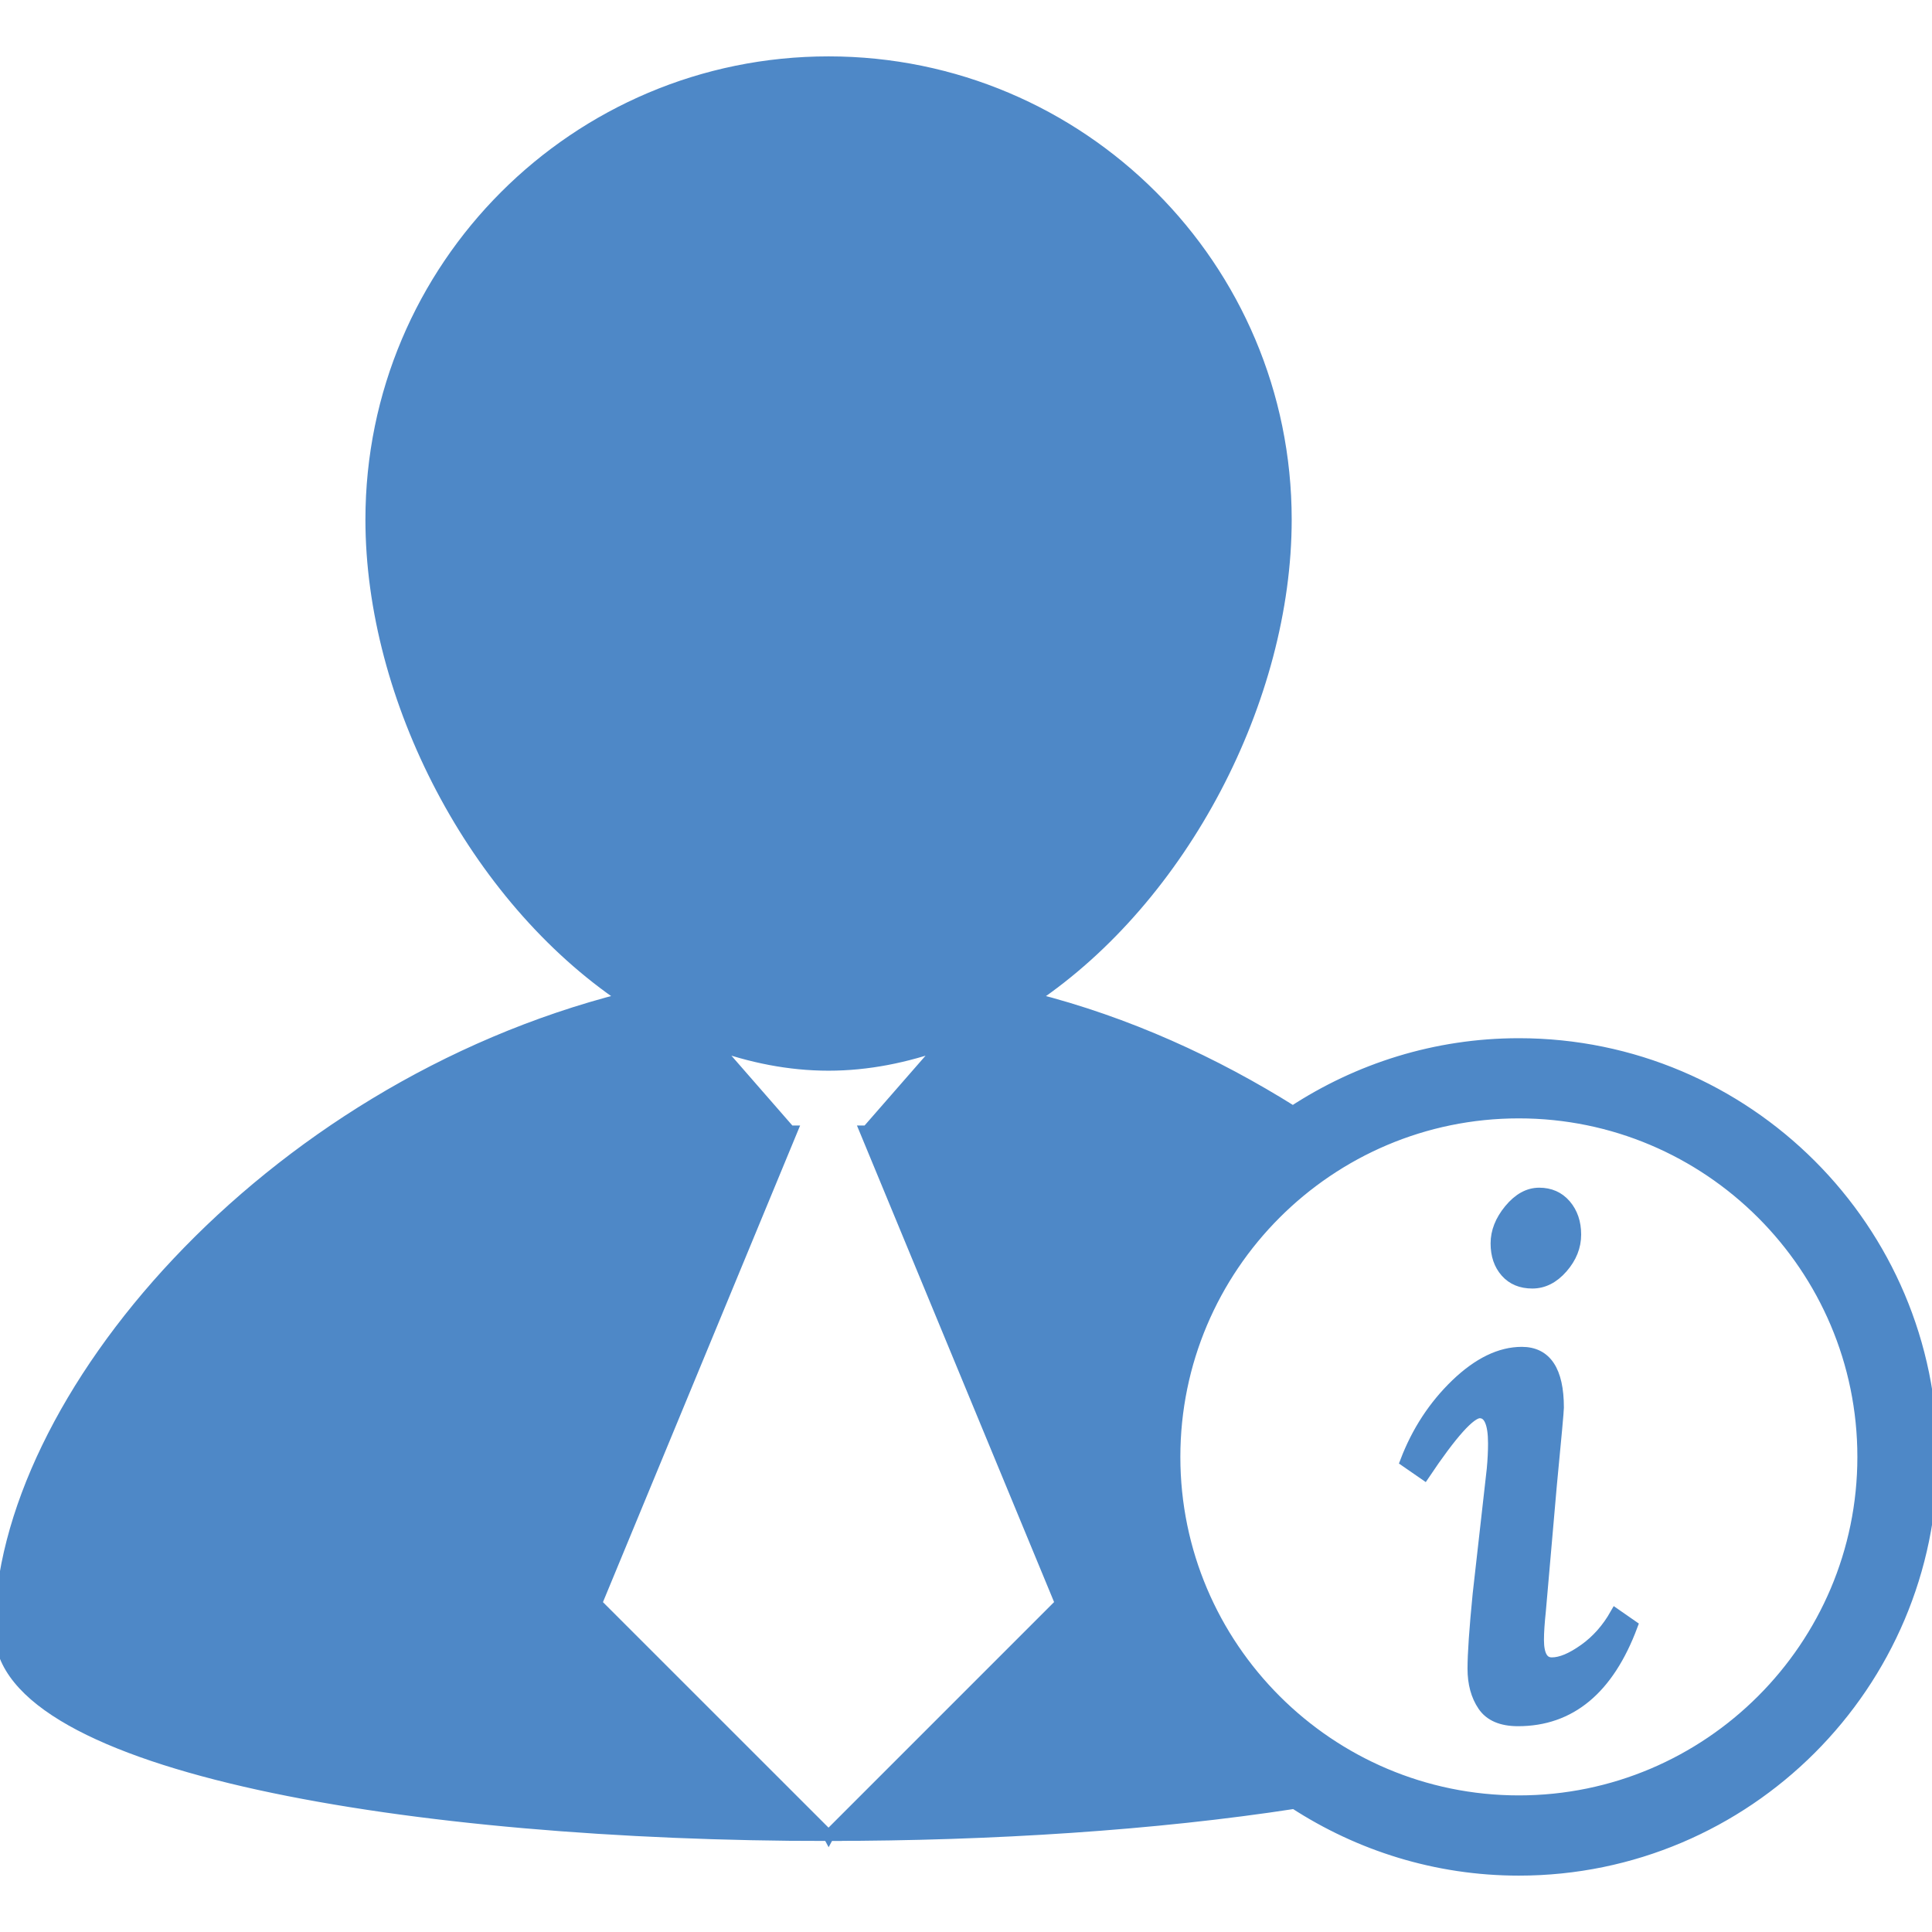
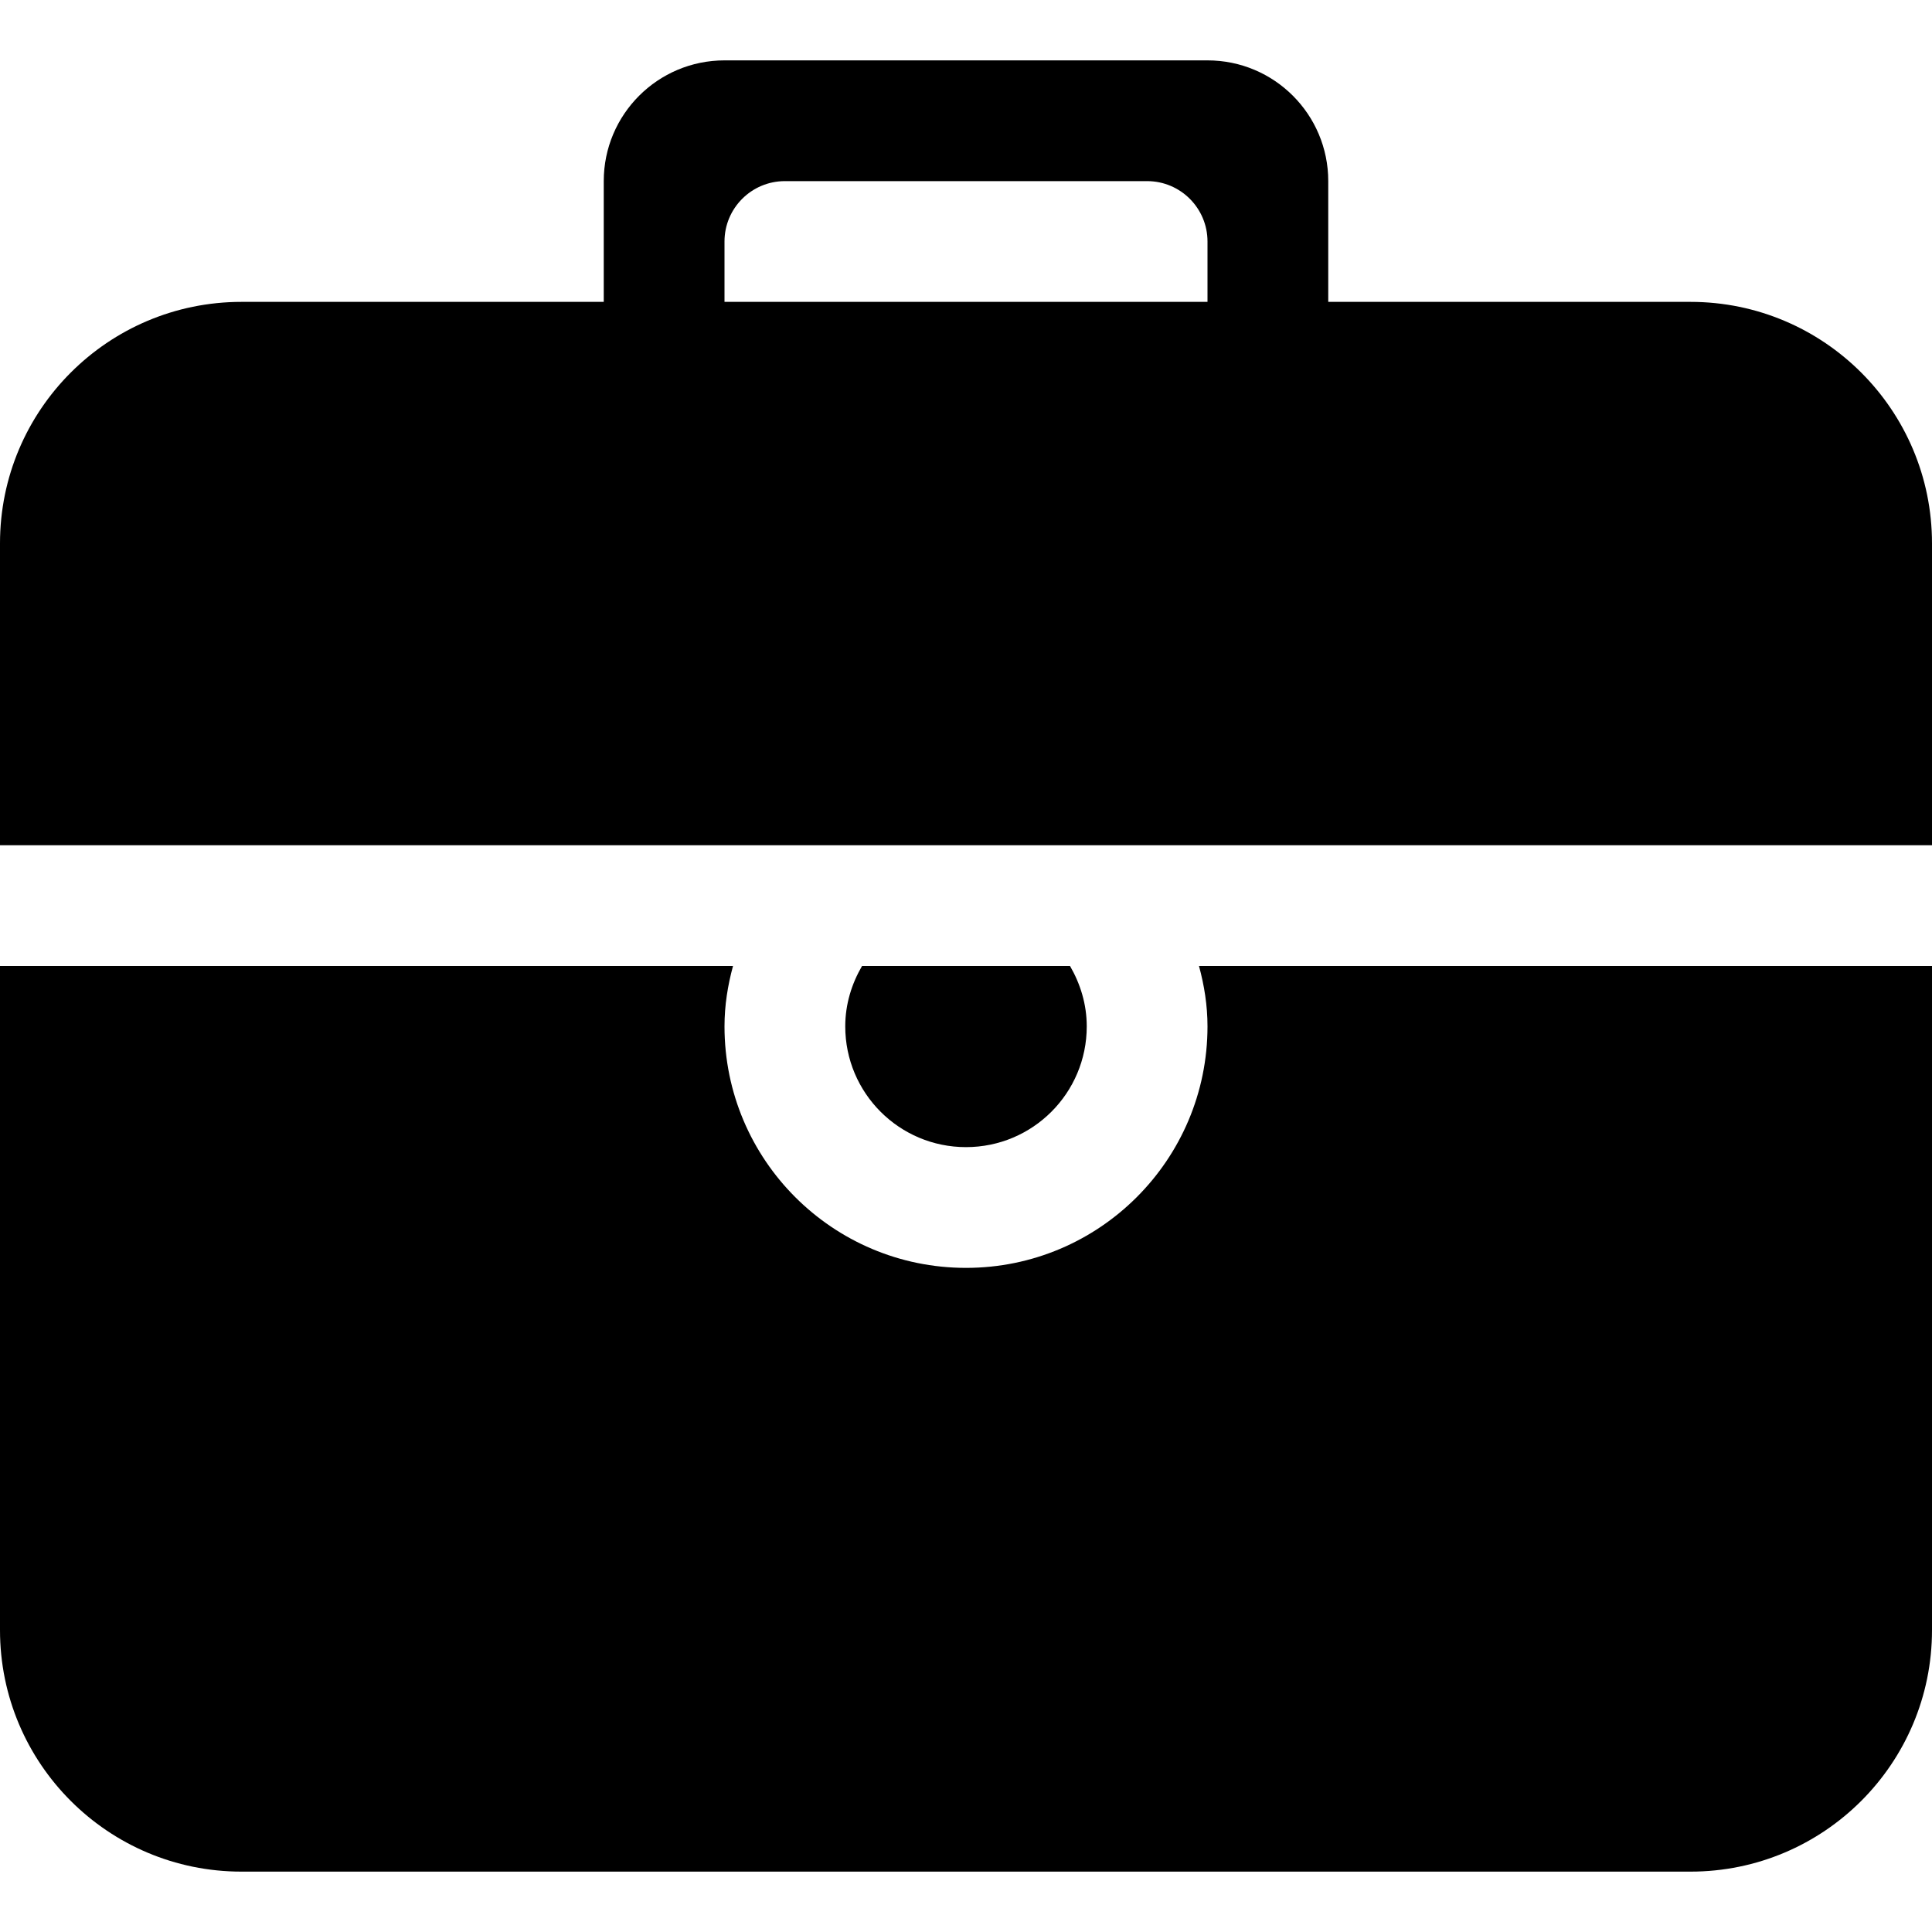
- <svg xmlns="http://www.w3.org/2000/svg" fill="#4E88C7" version="1.1" id="Capa_1" width="800px" height="800px" viewBox="0 0 174.229 174.229" xml:space="preserve" stroke="#4E88C7">
-   <g id="SVGRepo_bgCarrier" stroke-width="0" />
-   <g id="SVGRepo_tracerCarrier" stroke-linecap="round" stroke-linejoin="round" />
-   <g id="SVGRepo_iconCarrier">
-     <g>
+ <svg xmlns="http://www.w3.org/2000/svg" version="1.1" id="Capa_1" x="0px" y="0px" width="612px" height="612px" viewBox="0 0 612 612" style="enable-background:new 0 0 612 612;" xml:space="preserve">
+   <g>
+     <g id="_x33__9_">
      <g>
-         <polygon points="74.726,165.527 74.732,165.516 74.72,165.516 " />
-         <path d="M136.969,94.126c-7.514,0-14.504,2.26-20.374,6.107c-7.063-4.433-14.931-8.041-23.443-10.199 c13.523-9.097,22.834-27.023,22.834-43.178c0-22.789-18.486-41.272-41.266-41.272c-22.786,0-41.266,18.478-41.266,41.272 c0,16.155,9.311,34.081,22.834,43.178C23.952,98.23,0,126.302,0,147.096c0,12.294,37.357,18.432,74.714,18.426l-20.929-20.923 l17.622-42.6h-0.179L64.38,94.15c3.304,1.188,6.759,1.906,10.339,1.906c3.571,0,7.021-0.719,10.325-1.9l-6.848,7.843h-0.167 l17.619,42.594l-20.922,20.923c14.772,0,29.532-0.969,42.003-2.893c5.833,3.787,12.775,6.022,20.24,6.022 c20.545,0,37.26-16.715,37.26-37.26C174.235,110.841,157.514,94.126,136.969,94.126z M136.969,162.41 c-17.099,0-31.024-13.92-31.024-31.024c0-17.11,13.914-31.03,31.024-31.03s31.03,13.92,31.03,31.03 C168,148.49,154.074,162.41,136.969,162.41z" />
-         <path d="M138.187,115.7c0.999,0,1.9-0.451,2.704-1.37c0.804-0.92,1.199-1.918,1.199-2.996c0-1.077-0.305-1.967-0.907-2.673 c-0.609-0.707-1.4-1.054-2.375-1.054s-1.863,0.493-2.679,1.479c-0.811,0.986-1.206,1.998-1.206,3.045 c0,1.06,0.292,1.912,0.877,2.576C136.384,115.371,137.182,115.7,138.187,115.7z" />
-         <path d="M142.87,148.746c-1.139,0.81-2.106,1.218-2.923,1.218c-0.81,0-1.212-0.694-1.212-2.083c0-0.694,0.062-1.559,0.171-2.6 l0.986-11.29c0.426-4.408,0.64-6.771,0.64-7.051c0-3.324-1.103-4.98-3.295-4.98c-1.948,0-3.921,0.962-5.918,2.874 c-1.997,1.924-3.514,4.237-4.555,6.96l1.681,1.162c2.484-3.708,4.152-5.559,4.993-5.559c0.84,0,1.254,0.919,1.254,2.776 c0,0.688-0.036,1.468-0.115,2.308l-1.273,11.289c-0.311,3.143-0.462,5.383-0.462,6.711c0,1.333,0.304,2.447,0.913,3.343 c0.608,0.896,1.656,1.346,3.142,1.346c4.726,0,8.16-2.856,10.291-8.567l-1.498-1.041 C144.946,146.876,144.008,147.937,142.87,148.746z" />
+         <path d="M535.5,95.625H420.75v-38.25c0-21.133-17.117-38.25-38.25-38.25h-153c-21.133,0-38.25,17.136-38.25,38.25v38.25H76.5     c-42.247,0-76.5,34.253-76.5,76.5v95.625h612v-95.625C612,129.878,577.747,95.625,535.5,95.625z M382.5,95.625h-153V76.5     c0-10.557,8.568-19.125,19.125-19.125h114.75c10.557,0,19.125,8.568,19.125,19.125V95.625z M382.5,325.125     c0,42.247-34.253,76.5-76.5,76.5s-76.5-34.253-76.5-76.5c0-6.655,1.033-13.024,2.697-19.125H0v210.375     c0,42.247,34.253,76.5,76.5,76.5h459c42.247,0,76.5-34.253,76.5-76.5V306H379.804C381.467,312.12,382.5,318.47,382.5,325.125z      M344.25,325.125c0-7-2.027-13.483-5.298-19.125h-65.885c-3.29,5.642-5.317,12.125-5.317,19.125     c0,21.133,17.117,38.25,38.25,38.25C327.133,363.375,344.25,346.258,344.25,325.125z" />
      </g>
    </g>
  </g>
+   <g>
+ </g>
+   <g>
+ </g>
+   <g>
+ </g>
+   <g>
+ </g>
+   <g>
+ </g>
+   <g>
+ </g>
+   <g>
+ </g>
+   <g>
+ </g>
+   <g>
+ </g>
+   <g>
+ </g>
+   <g>
+ </g>
+   <g>
+ </g>
+   <g>
+ </g>
+   <g>
+ </g>
+   <g>
+ </g>
</svg>
